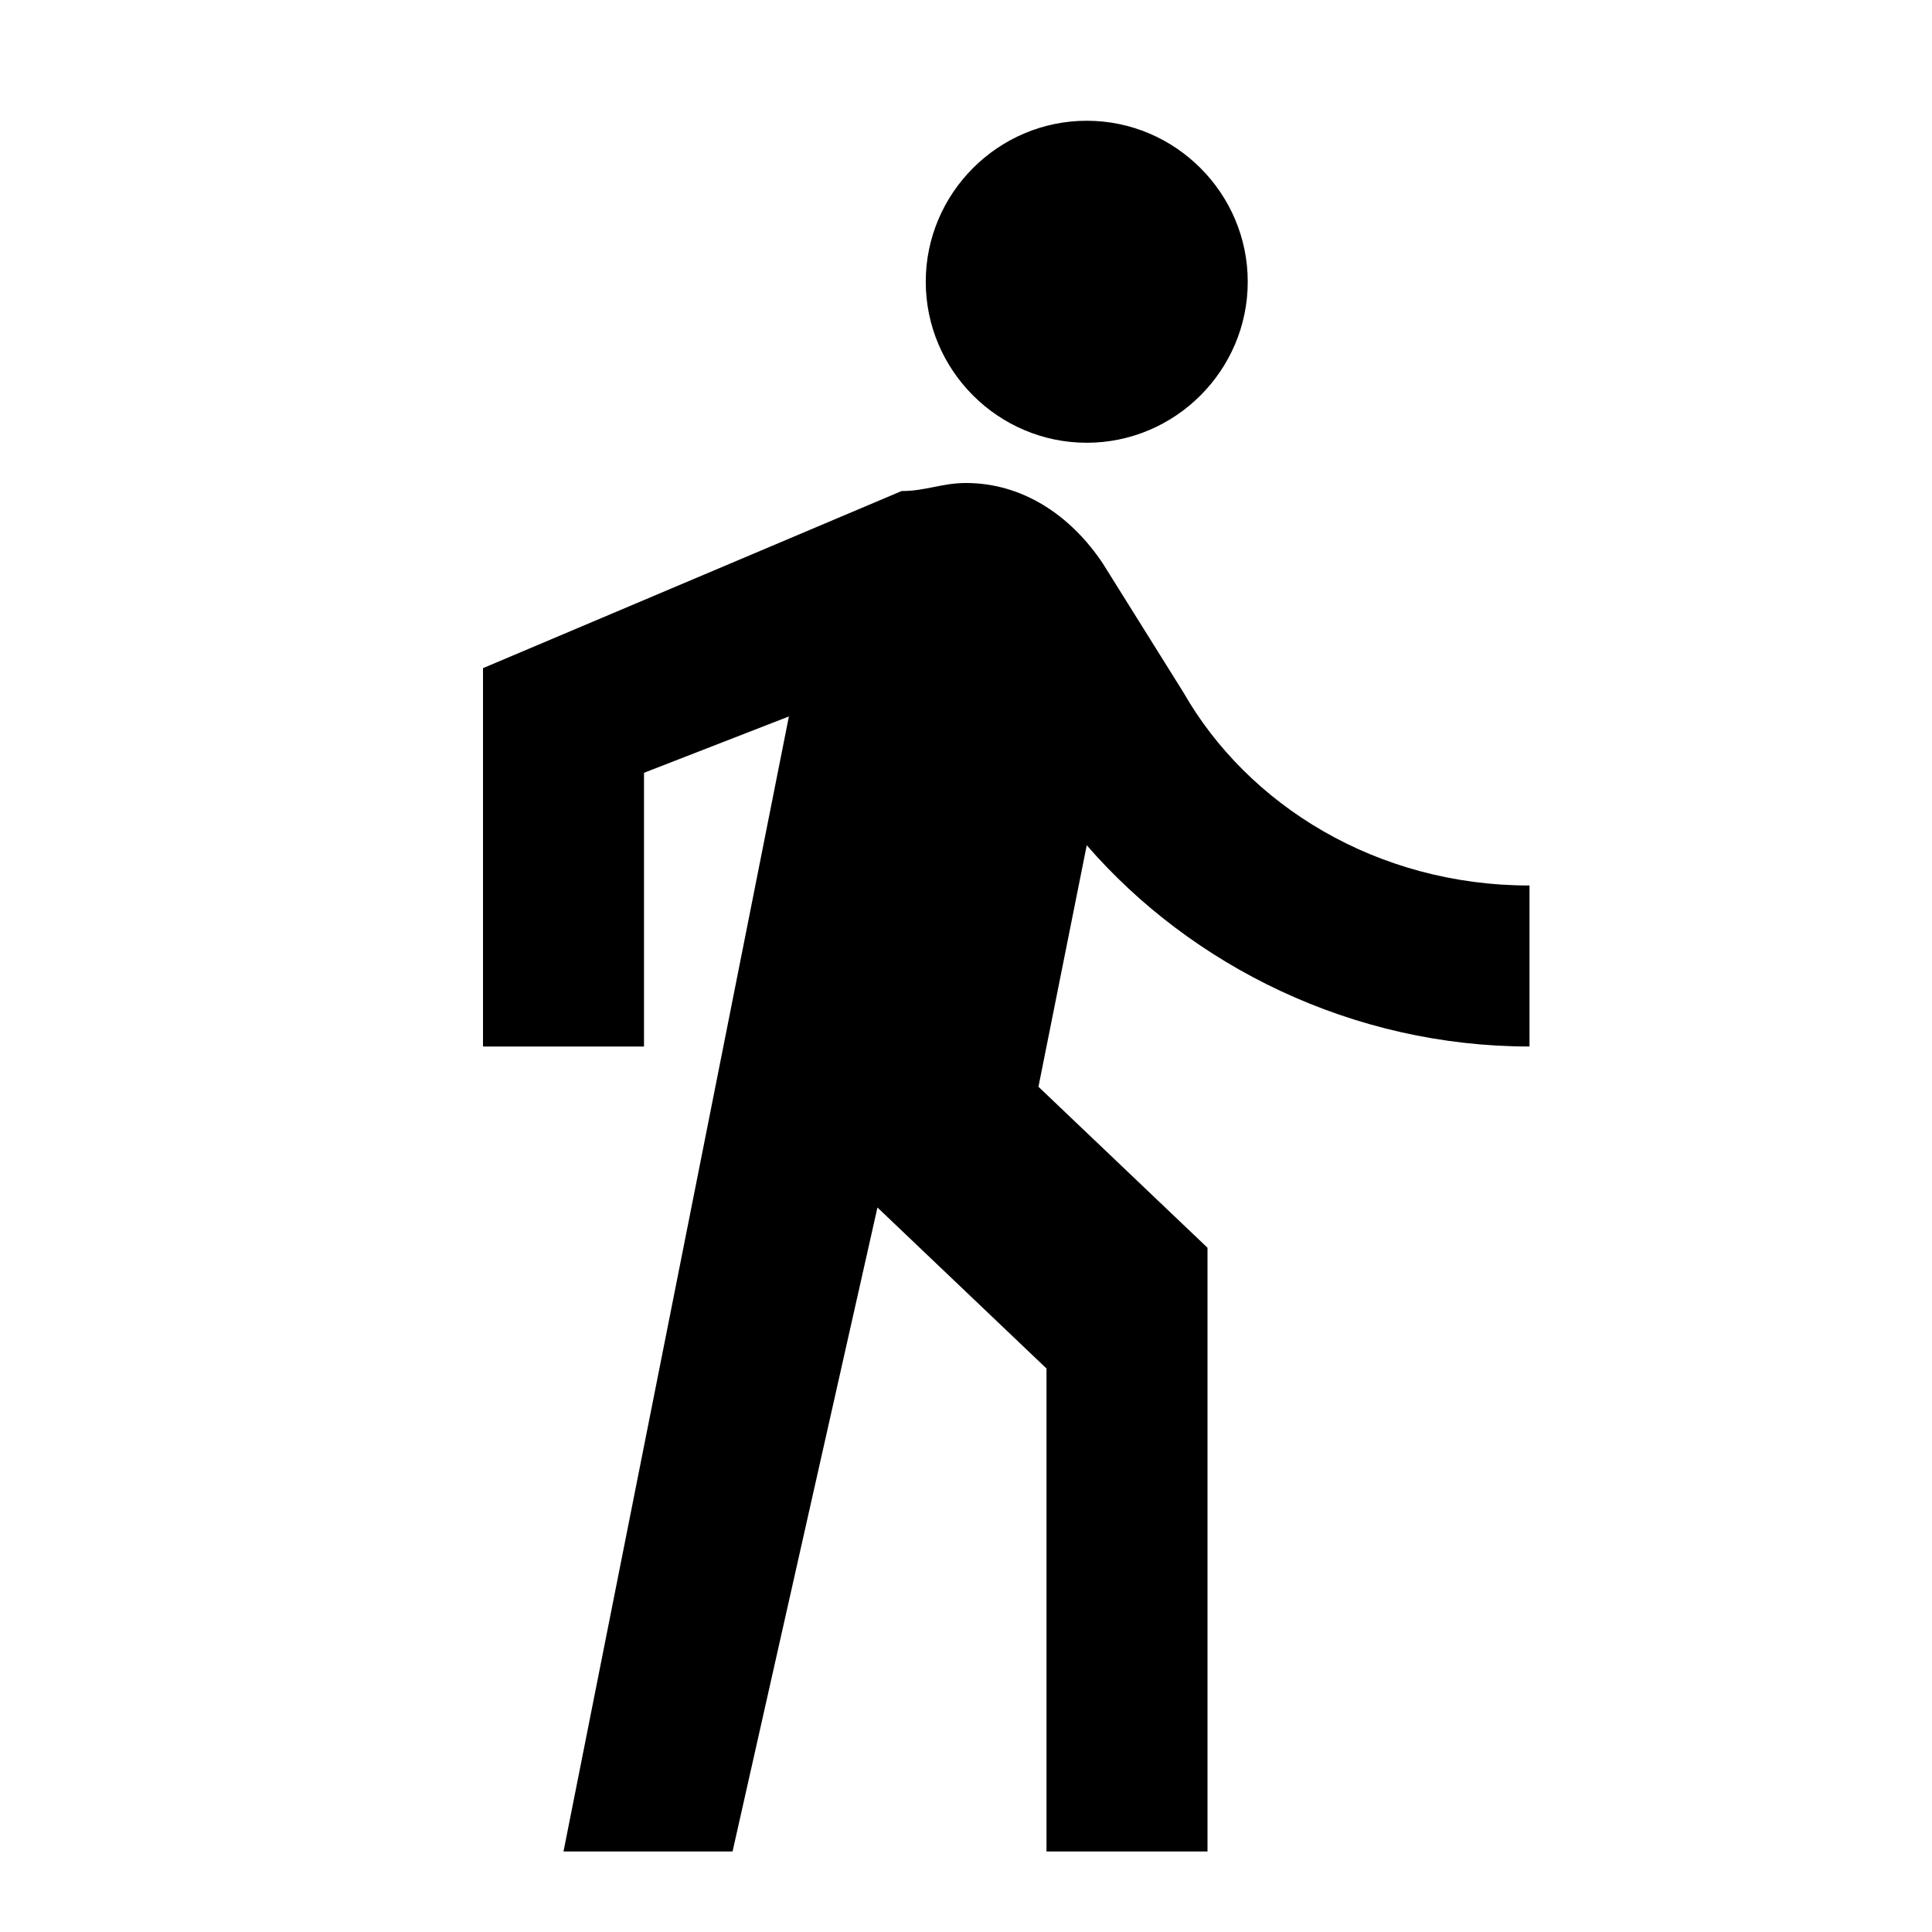
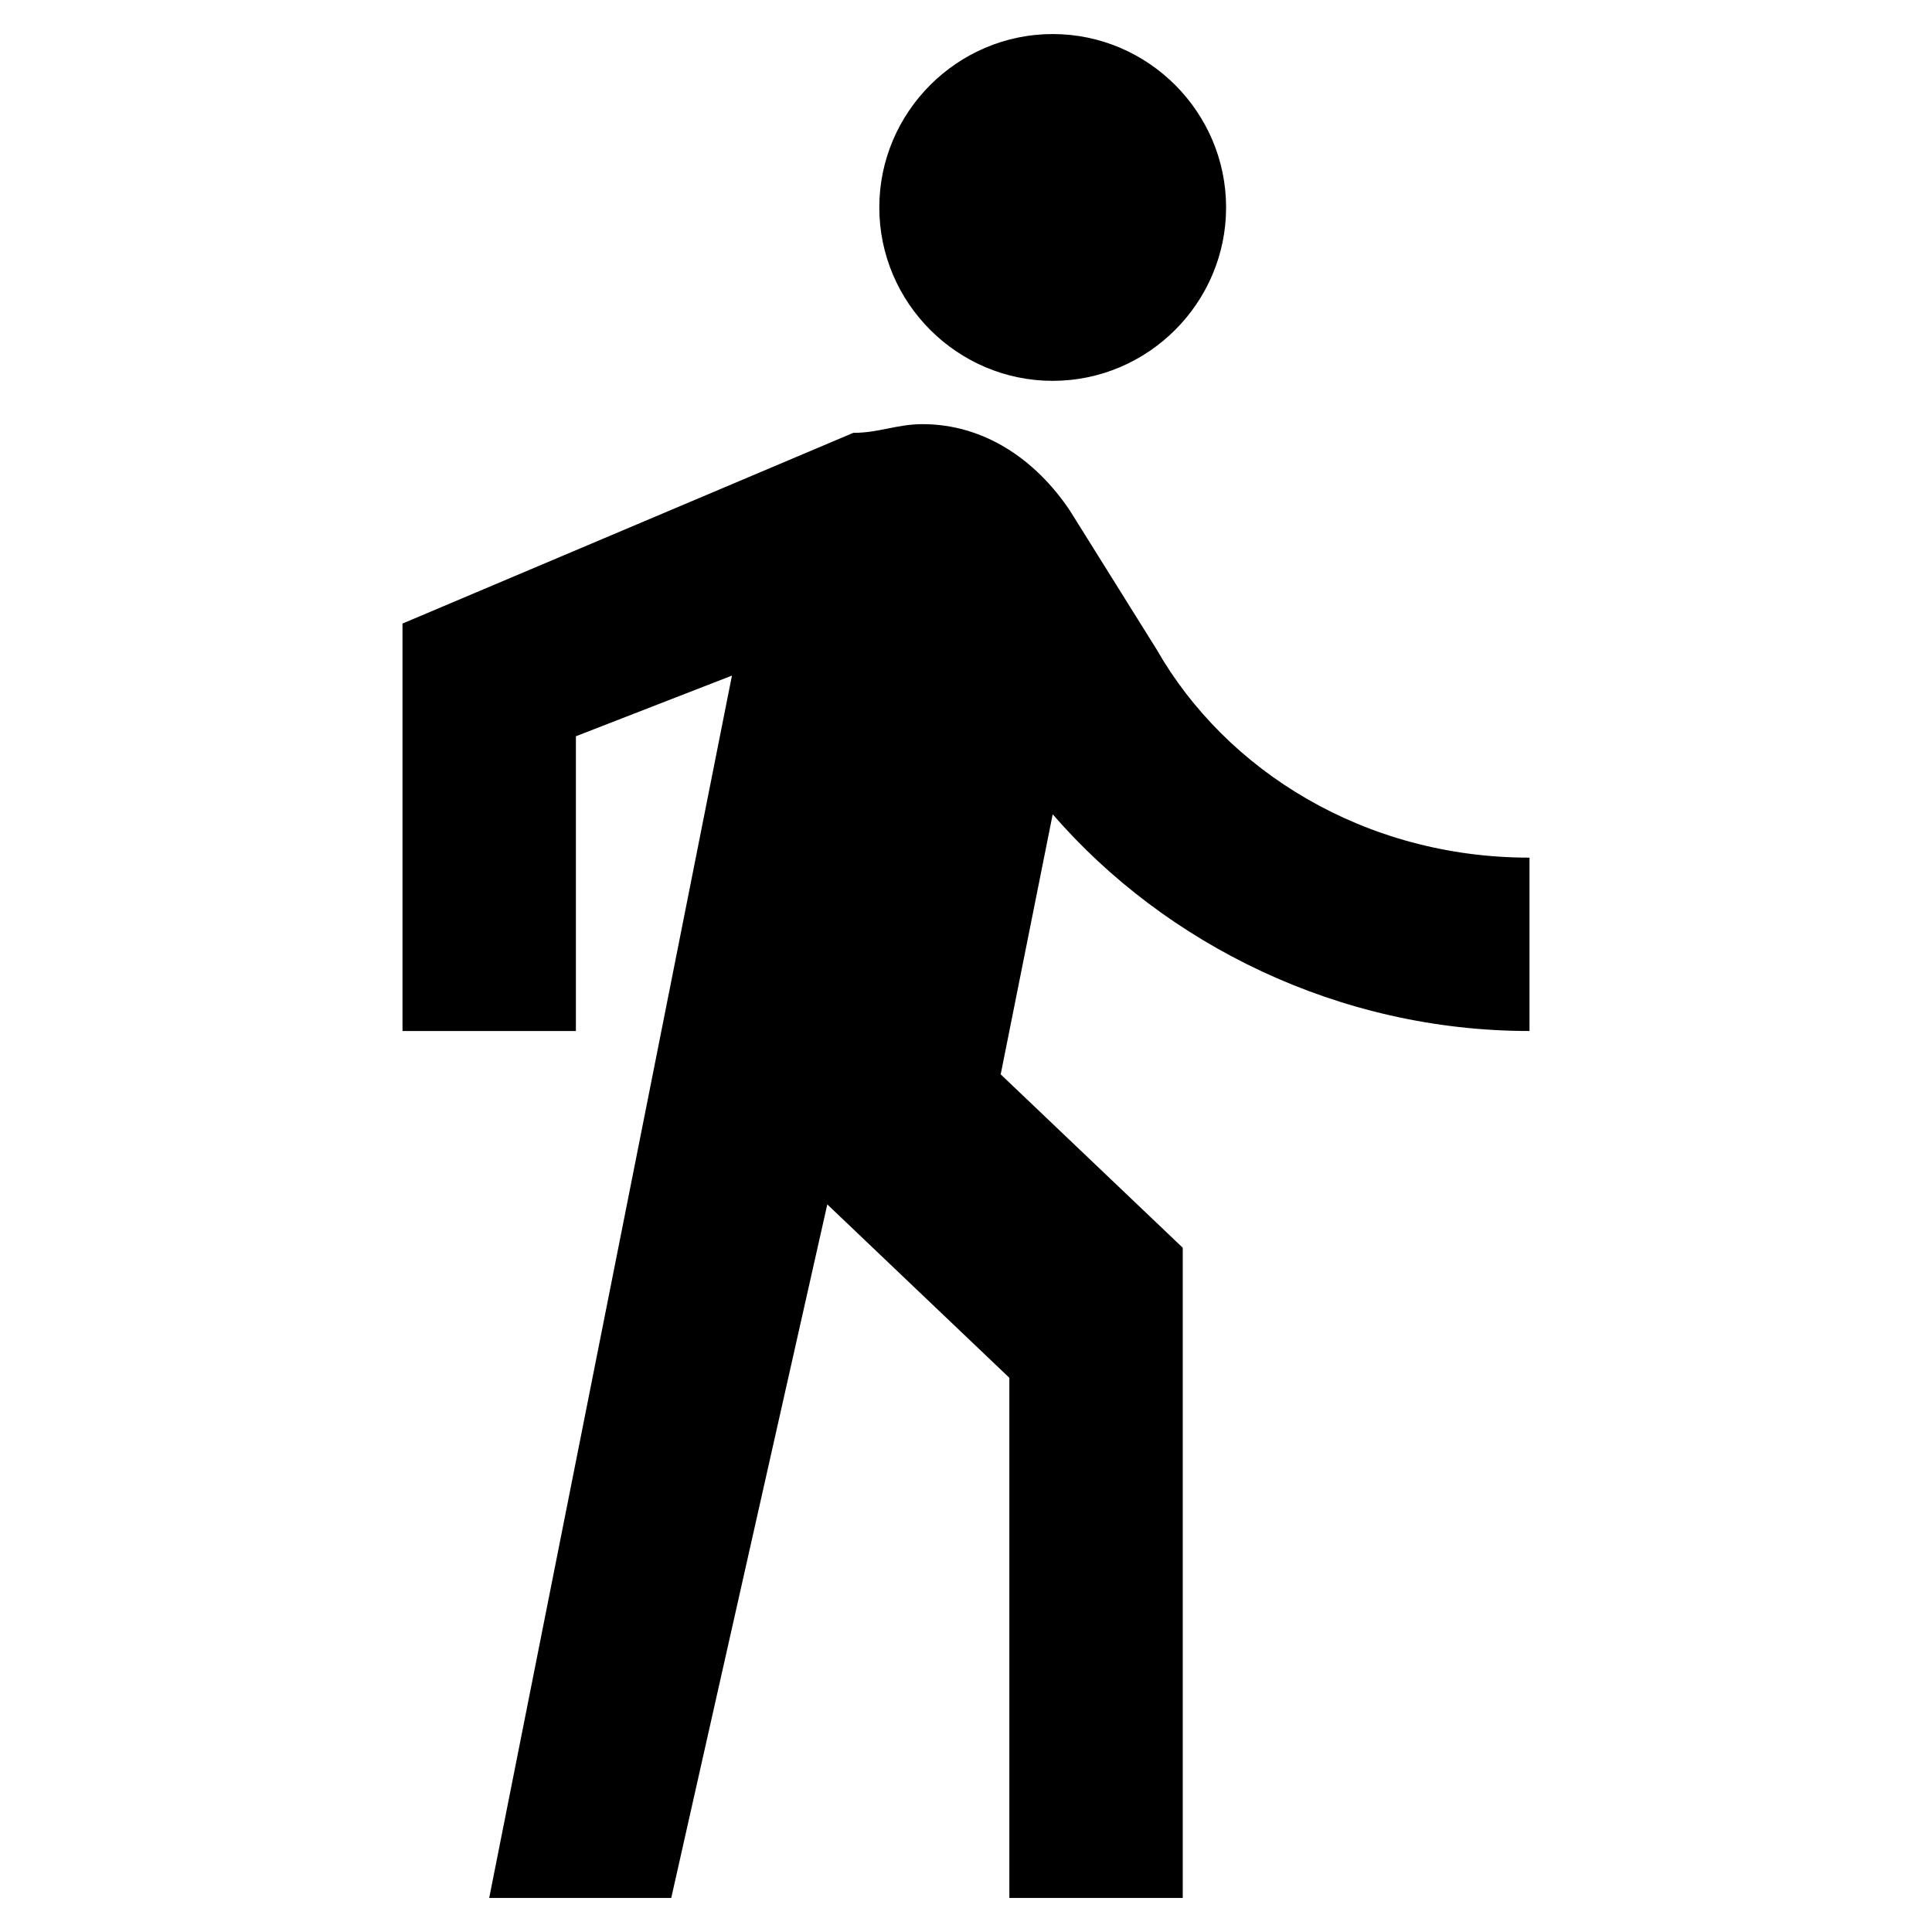
- <svg xmlns="http://www.w3.org/2000/svg" height="24px" viewBox="0 0 24 24" width="24px" fill="#000000">
-   <path d="M0 0h24v24H0z" fill="none" />
-   <path d="M13.5 5.5c1.1 0 2-.9 2-2s-.9-2-2-2-2 .9-2 2 .9 2 2 2zM9.8 8.9L7 23h2.1l1.8-8 2.1 2v6h2v-7.5l-2.1-2 .6-3C14.8 12 16.8 13 19 13v-2c-1.9 0-3.5-1-4.3-2.4l-1-1.6c-.4-.6-1-1-1.7-1-.3 0-.5.1-.8.1L6 8.3V13h2V9.6l1.8-.7" />
+ <svg xmlns="http://www.w3.org/2000/svg" style="isolation:isolate" viewBox="0 0 48 48" width="48pt" height="48pt">
+   <defs>
+     <clipPath id="_clipPath_f5YJzY6ydgmePDzuJkP97FC9pskgU1xE">
+       <rect width="48" height="48" />
+     </clipPath>
+   </defs>
+   <g clip-path="url(#_clipPath_f5YJzY6ydgmePDzuJkP97FC9pskgU1xE)">
+     <path d=" M 0 0 L 24 0 L 24 24 L 0 24 L 0 0 Z " fill="none" />
+     <path d=" M 26.154 9.462 C 28.523 9.462 30.462 7.523 30.462 5.154 C 30.462 2.785 28.523 0.846 26.154 0.846 C 23.785 0.846 21.846 2.785 21.846 5.154 C 21.846 7.523 23.785 9.462 26.154 9.462 Z  M 18.185 16.785 L 12.154 47.154 L 16.677 47.154 L 20.554 29.923 L 25.077 34.231 L 25.077 47.154 L 29.385 47.154 L 29.385 31 L 24.862 26.692 L 26.154 20.231 C 28.954 23.462 33.262 25.615 38 25.615 L 38 21.308 C 33.908 21.308 30.462 19.154 28.738 16.138 L 26.585 12.692 C 25.723 11.4 24.431 10.538 22.923 10.538 C 22.277 10.538 21.846 10.754 21.2 10.754 L 10 15.492 L 10 25.615 L 14.308 25.615 L 14.308 18.292 L 18.185 16.785 Z " fill="rgb(0,0,0)" />
+   </g>
</svg>
